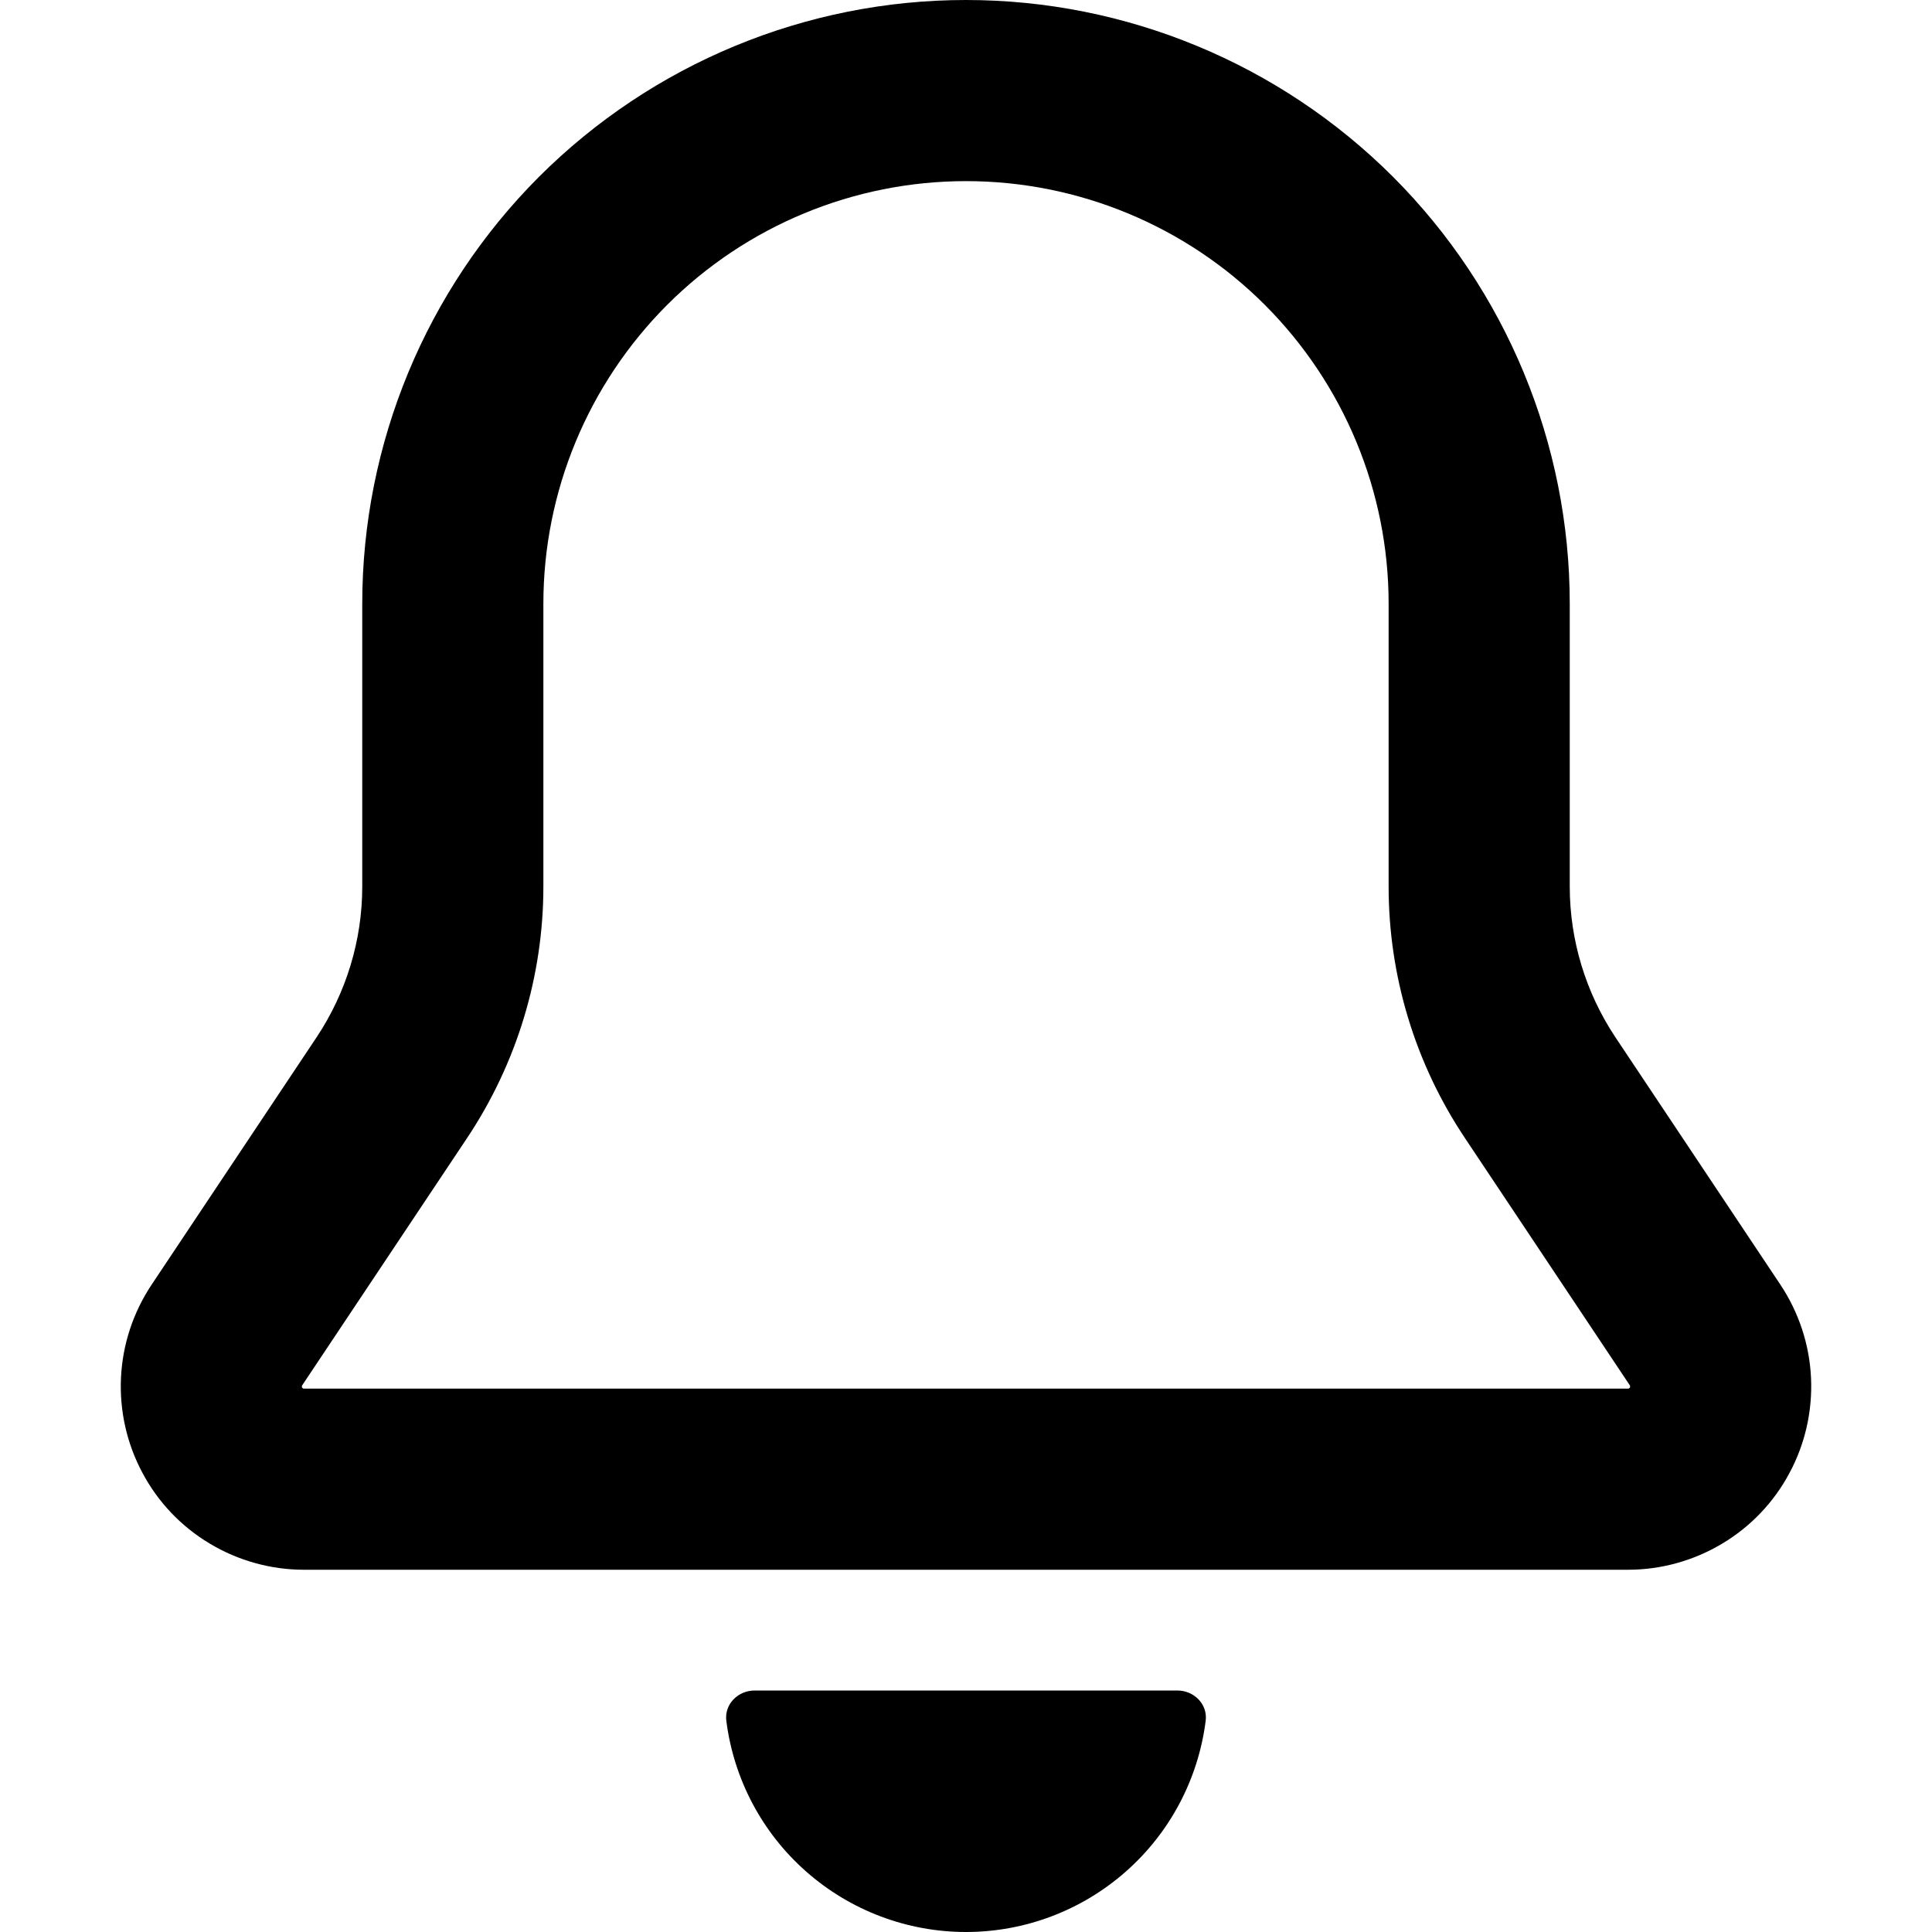
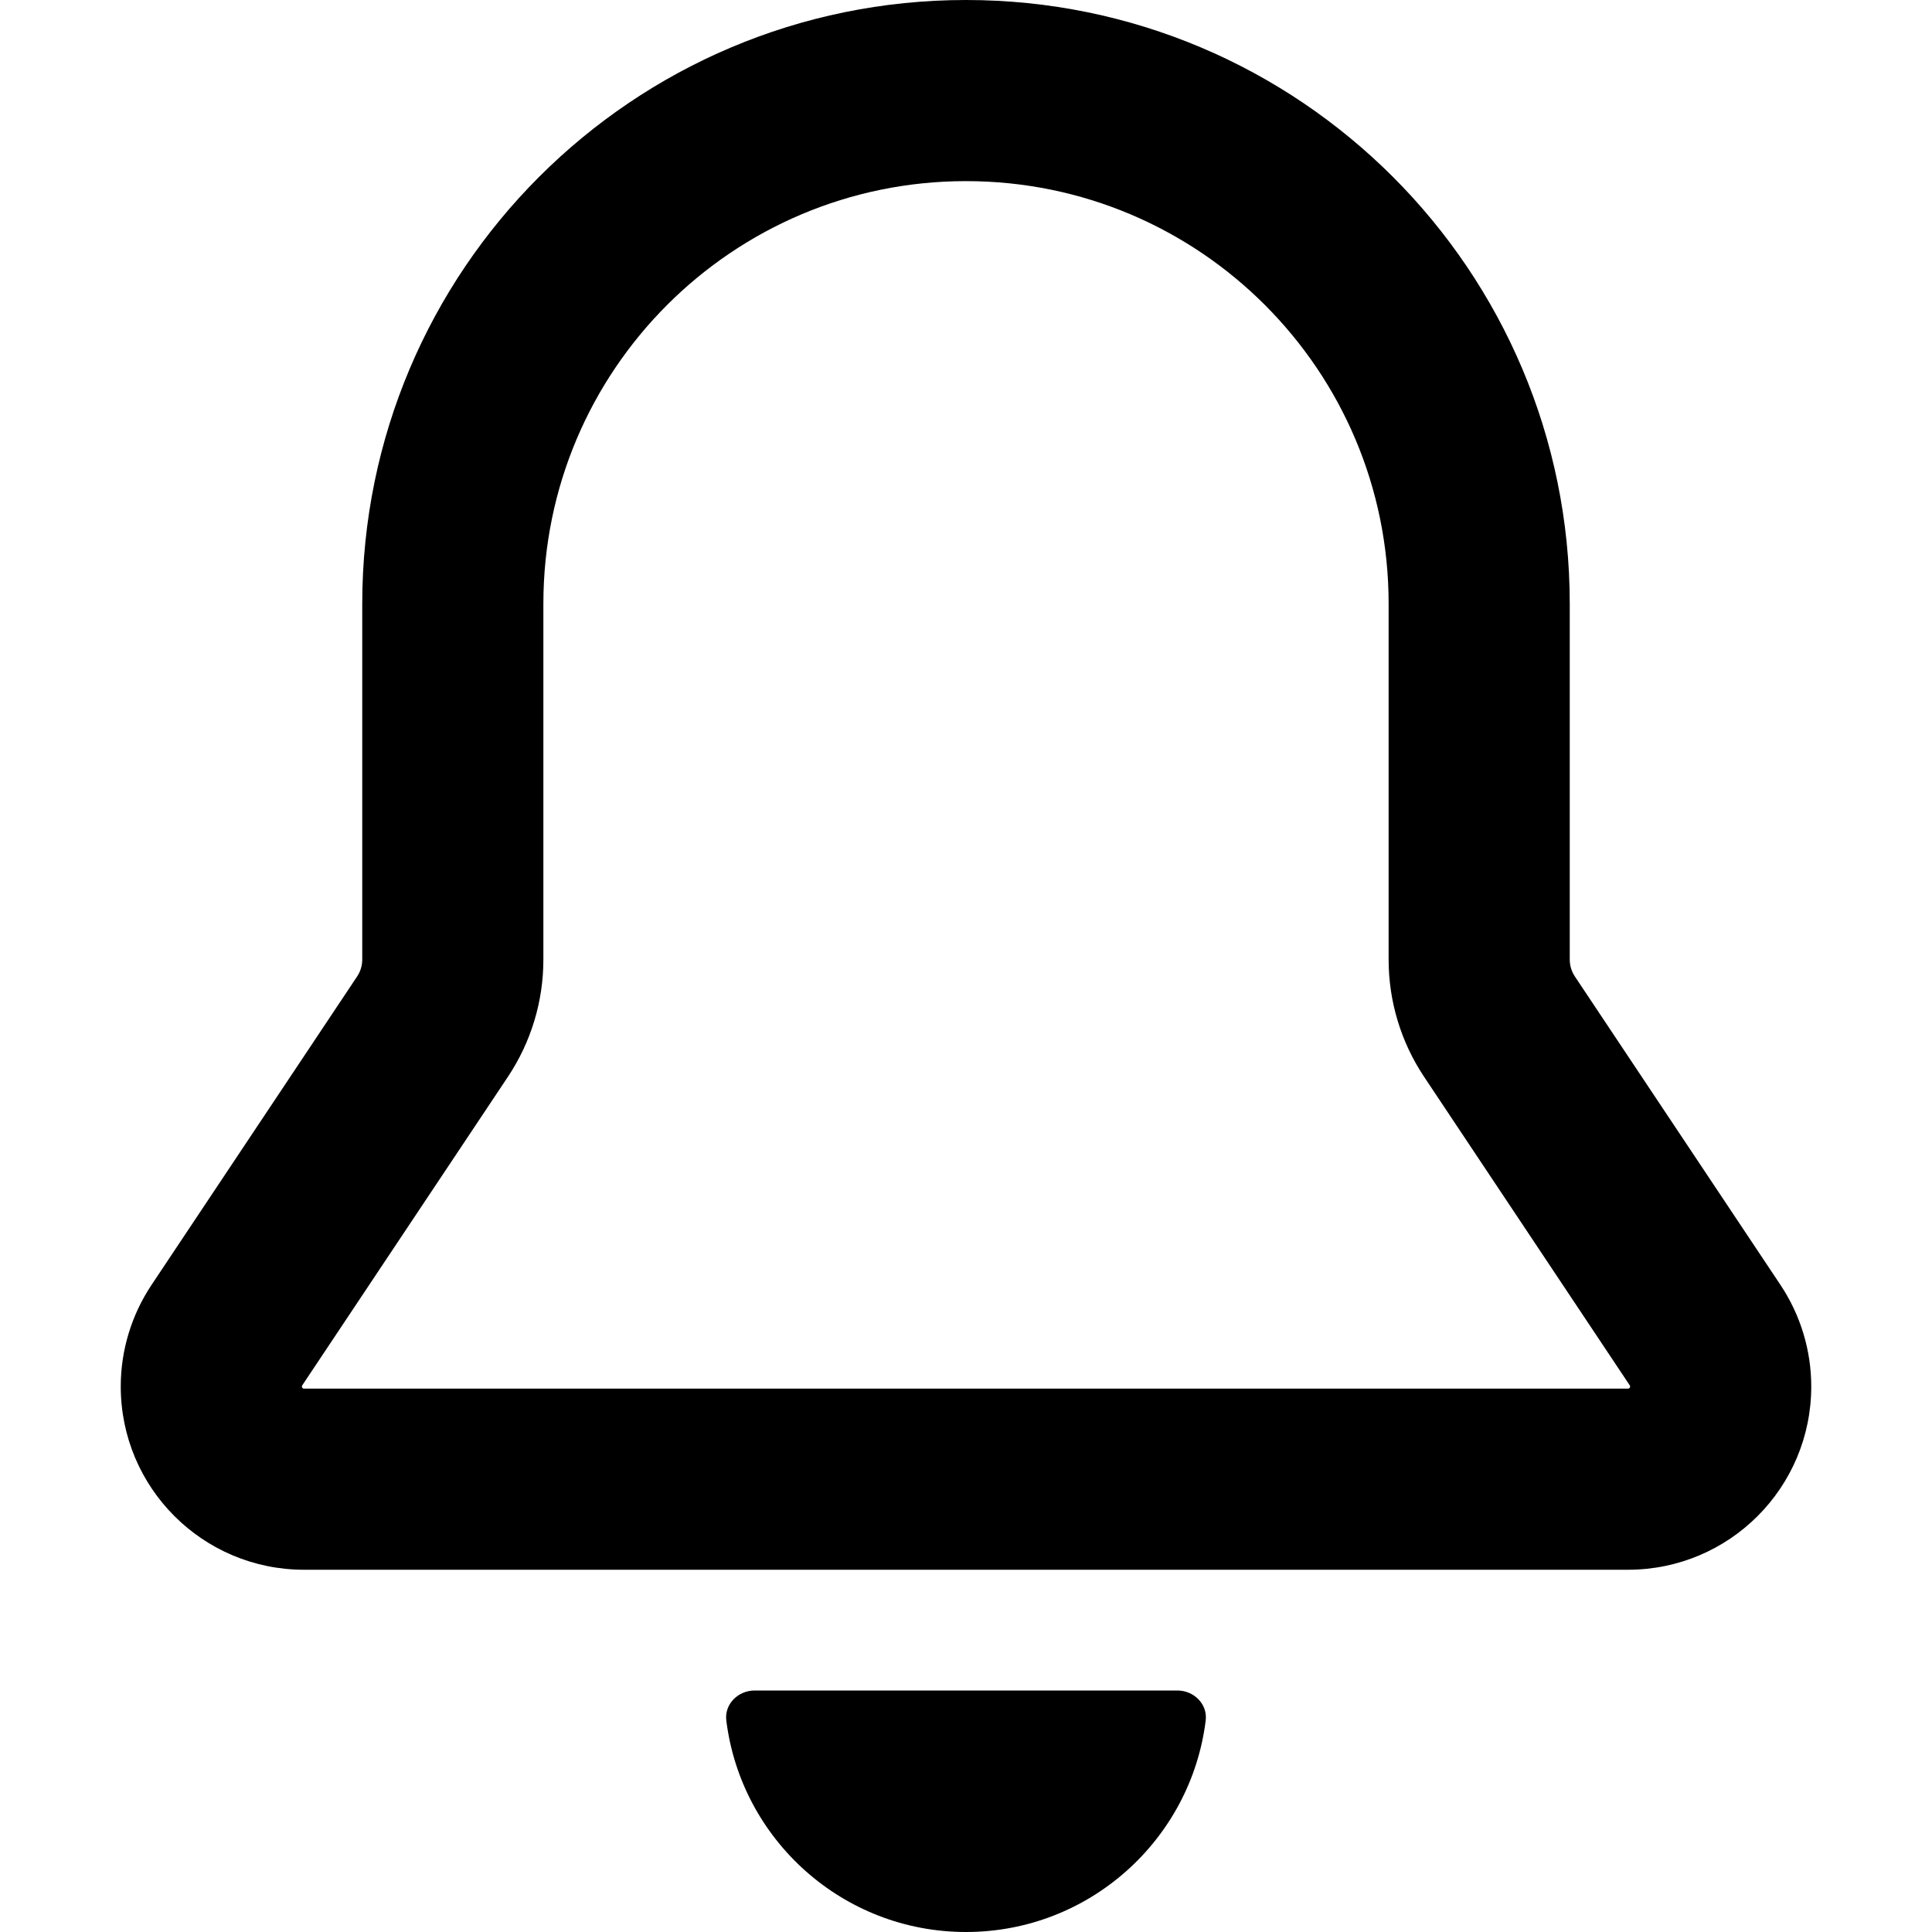
<svg xmlns="http://www.w3.org/2000/svg" width="16" height="16" viewBox="0 0 16 16">
-   <path fill-rule="evenodd" clip-rule="evenodd" d="M8 1.5C7.072 1.5 6.181 1.869 5.525 2.525C4.869 3.182 4.5 4.072 4.5 5V7.342C4.5 8.082 4.28 8.806 3.87 9.422L2.503 11.472C2.501 11.475 2.5 11.478 2.5 11.482L2.501 11.489C2.501 11.491 2.503 11.493 2.505 11.495C2.507 11.497 2.509 11.498 2.511 11.499L2.518 11.5H13.482L13.489 11.499C13.491 11.498 13.493 11.497 13.495 11.495C13.497 11.493 13.498 11.491 13.499 11.489L13.5 11.482C13.5 11.478 13.499 11.475 13.497 11.472L12.13 9.422C11.719 8.806 11.5 8.082 11.5 7.342V5C11.5 4.072 11.131 3.182 10.475 2.525C9.819 1.869 8.928 1.5 8 1.5ZM3 5C3 3.674 3.527 2.402 4.464 1.464C5.402 0.527 6.674 0 8 0C9.326 0 10.598 0.527 11.536 1.464C12.473 2.402 13 3.674 13 5V7.342C13 7.786 13.132 8.22 13.378 8.59L14.745 10.64C14.897 10.869 14.985 11.134 14.998 11.409C15.011 11.683 14.95 11.956 14.82 12.198C14.691 12.441 14.498 12.643 14.262 12.784C14.026 12.925 13.757 13 13.482 13H2.518C2.243 13 1.974 12.925 1.738 12.784C1.502 12.643 1.309 12.441 1.18 12.198C1.05 11.956 0.989 11.683 1.002 11.409C1.015 11.134 1.103 10.869 1.255 10.64L2.622 8.59C2.868 8.22 3 7.786 3 7.342V5Z" />
-   <path d="M8 16C8.487 16 8.958 15.822 9.323 15.5C9.689 15.178 9.924 14.733 9.985 14.25C10.002 14.113 9.888 14 9.75 14H6.25C6.112 14 5.998 14.113 6.015 14.25C6.076 14.733 6.311 15.178 6.677 15.5C7.042 15.822 7.513 16 8 16Z" />
+   <path d="M8 16C9.02 16 9.862 15.236 9.985 14.249C10.002 14.113 9.888 14 9.75 14H6.25C6.112 14 5.998 14.113 6.015 14.249C6.138 15.236 6.98 16 8 16Z" />
+   <path fill-rule="evenodd" clip-rule="evenodd" d="M8 1.5C6.067 1.5 4.5 3.067 4.5 5V7.947C4.5 8.293 4.398 8.63 4.206 8.918L2.503 11.473C2.501 11.476 2.5 11.479 2.5 11.482C2.5 11.486 2.501 11.488 2.501 11.489C2.502 11.491 2.503 11.493 2.505 11.495C2.507 11.497 2.509 11.498 2.511 11.499C2.512 11.499 2.514 11.5 2.518 11.5H13.482C13.486 11.5 13.488 11.499 13.489 11.499C13.491 11.498 13.493 11.497 13.495 11.495C13.497 11.493 13.498 11.491 13.499 11.489C13.499 11.488 13.5 11.486 13.5 11.482C13.5 11.479 13.499 11.476 13.497 11.473L11.794 8.918C11.602 8.63 11.5 8.293 11.5 7.947V5C11.5 3.067 9.933 1.5 8 1.5ZM3 5C3 2.239 5.239 0 8 0C10.761 0 13 2.239 13 5V7.947C13 7.997 13.015 8.045 13.042 8.086L14.745 10.641C14.911 10.89 15 11.183 15 11.482C15 12.321 14.321 13 13.482 13H2.518C1.679 13 1 12.321 1 11.482C1 11.183 1.089 10.89 1.255 10.641L2.958 8.086C2.985 8.045 3 7.997 3 7.947V5Z" />
</svg>
